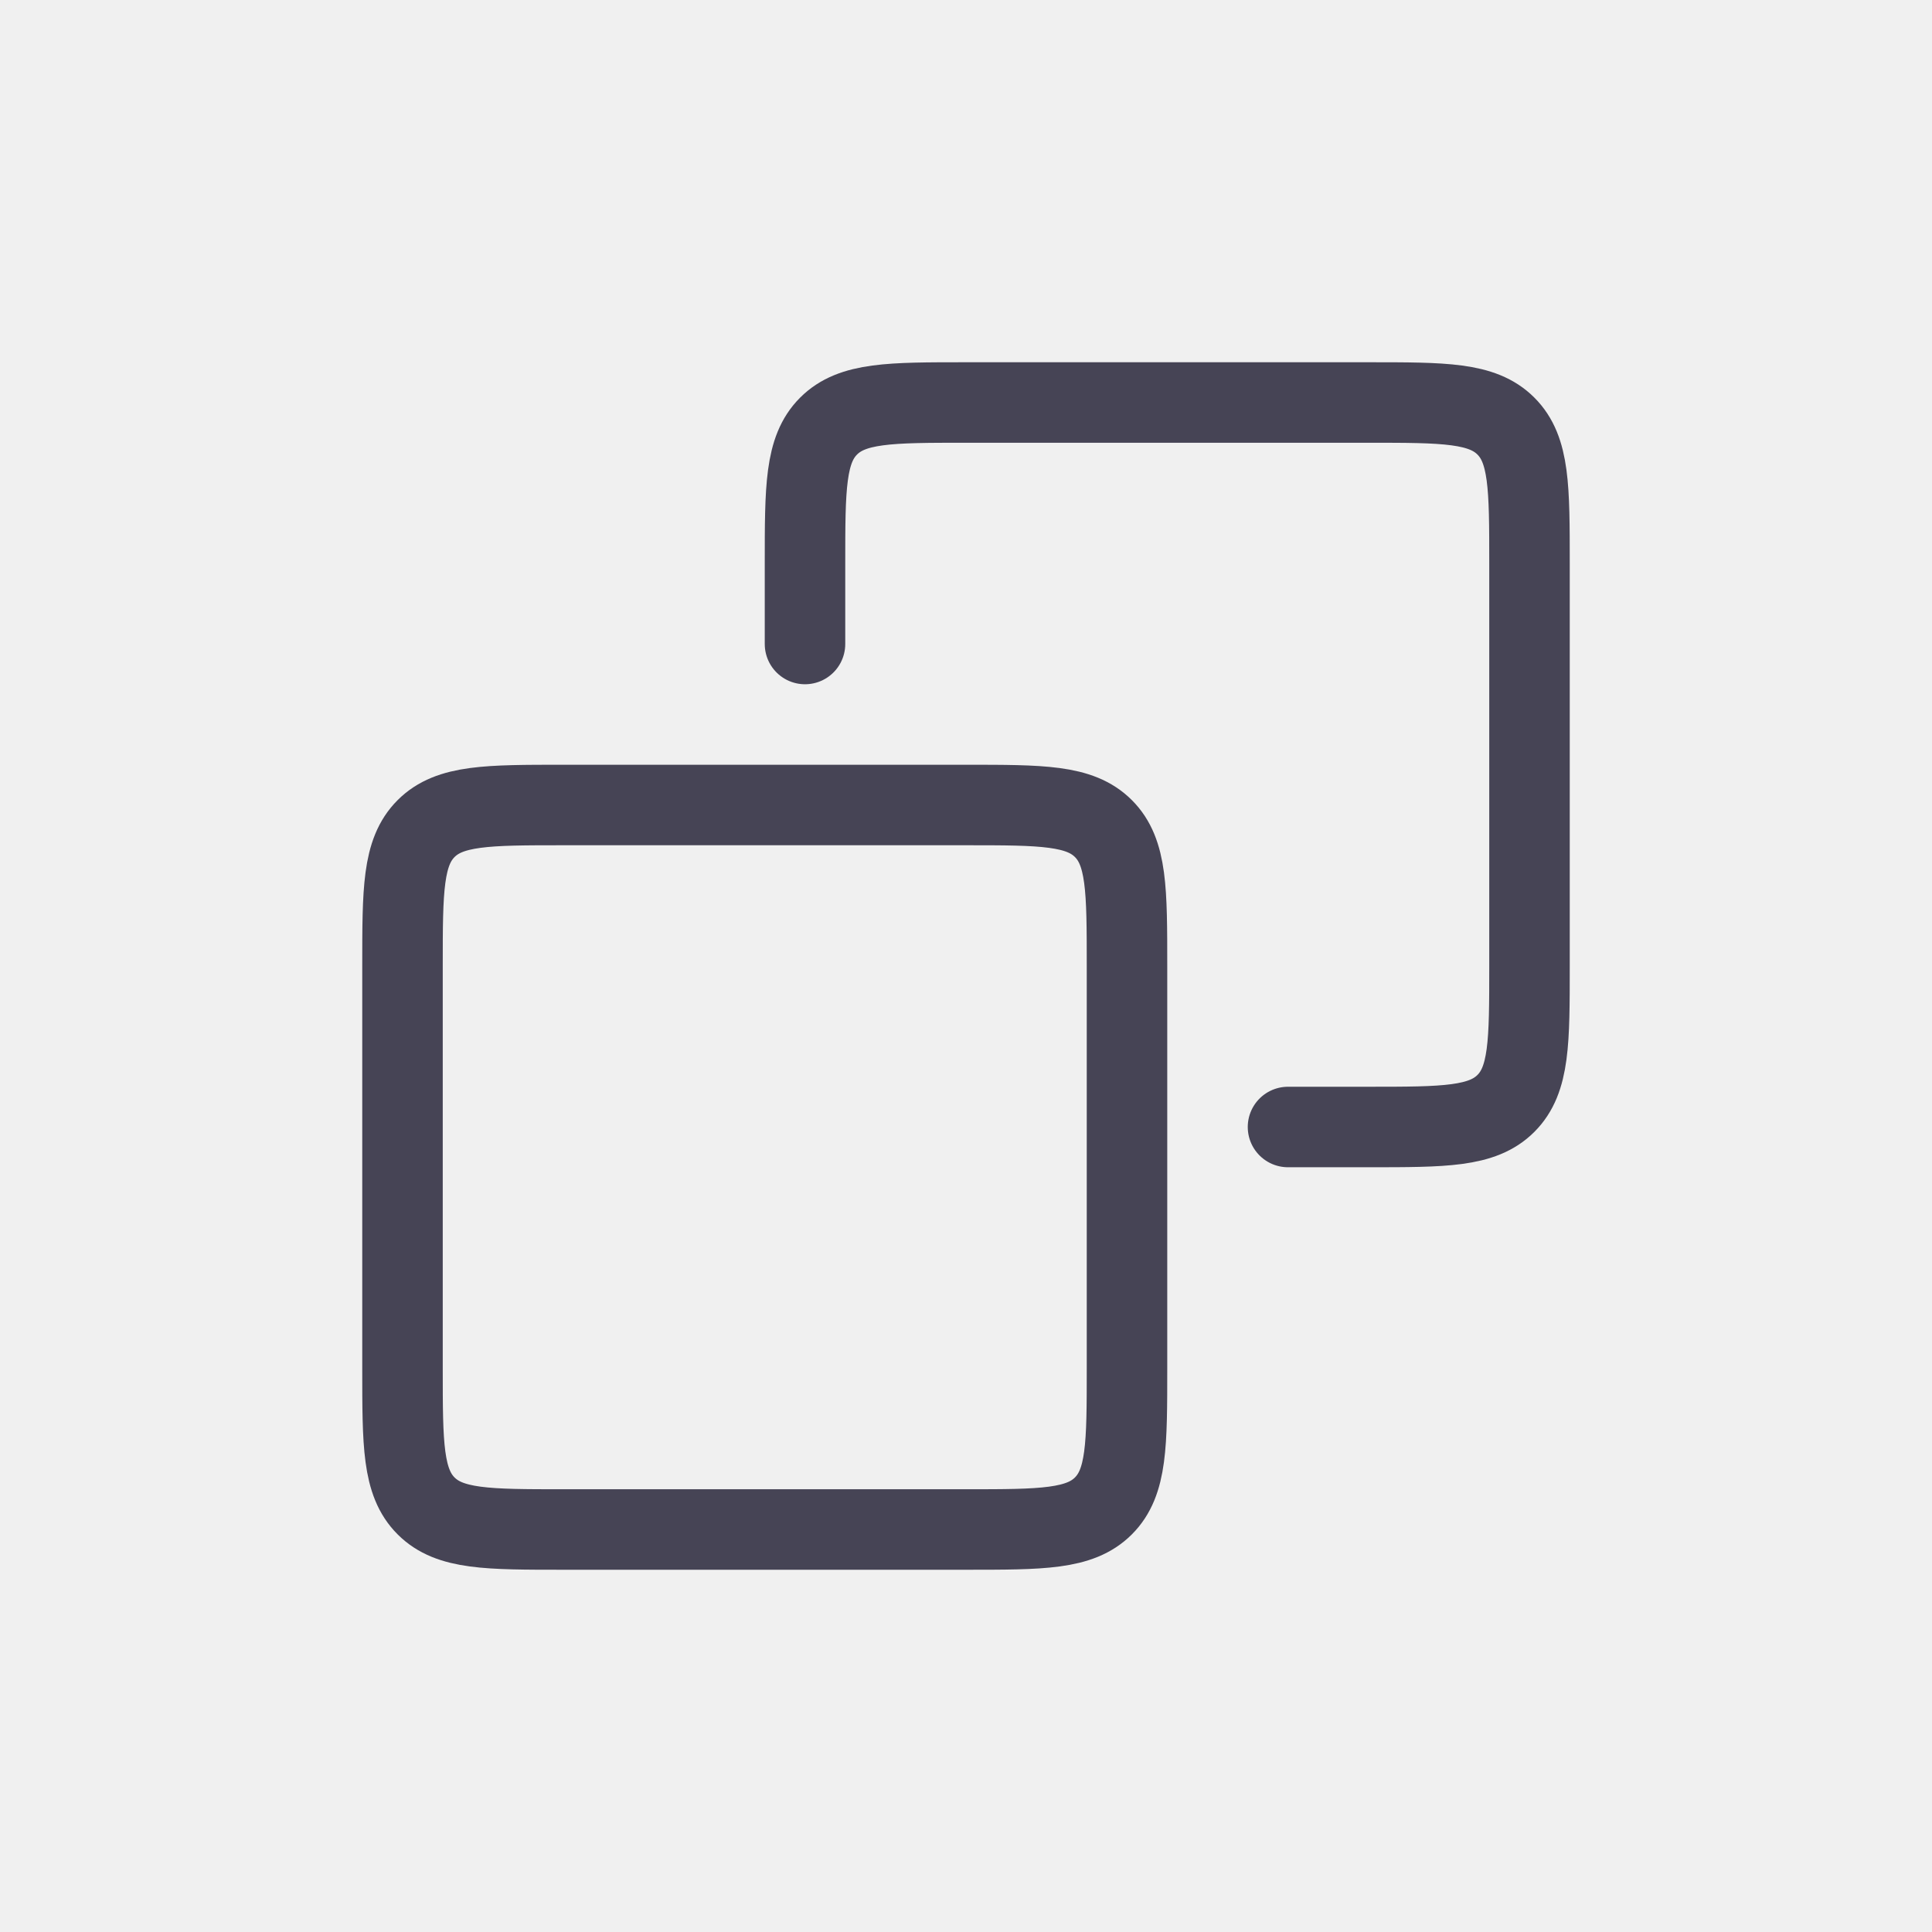
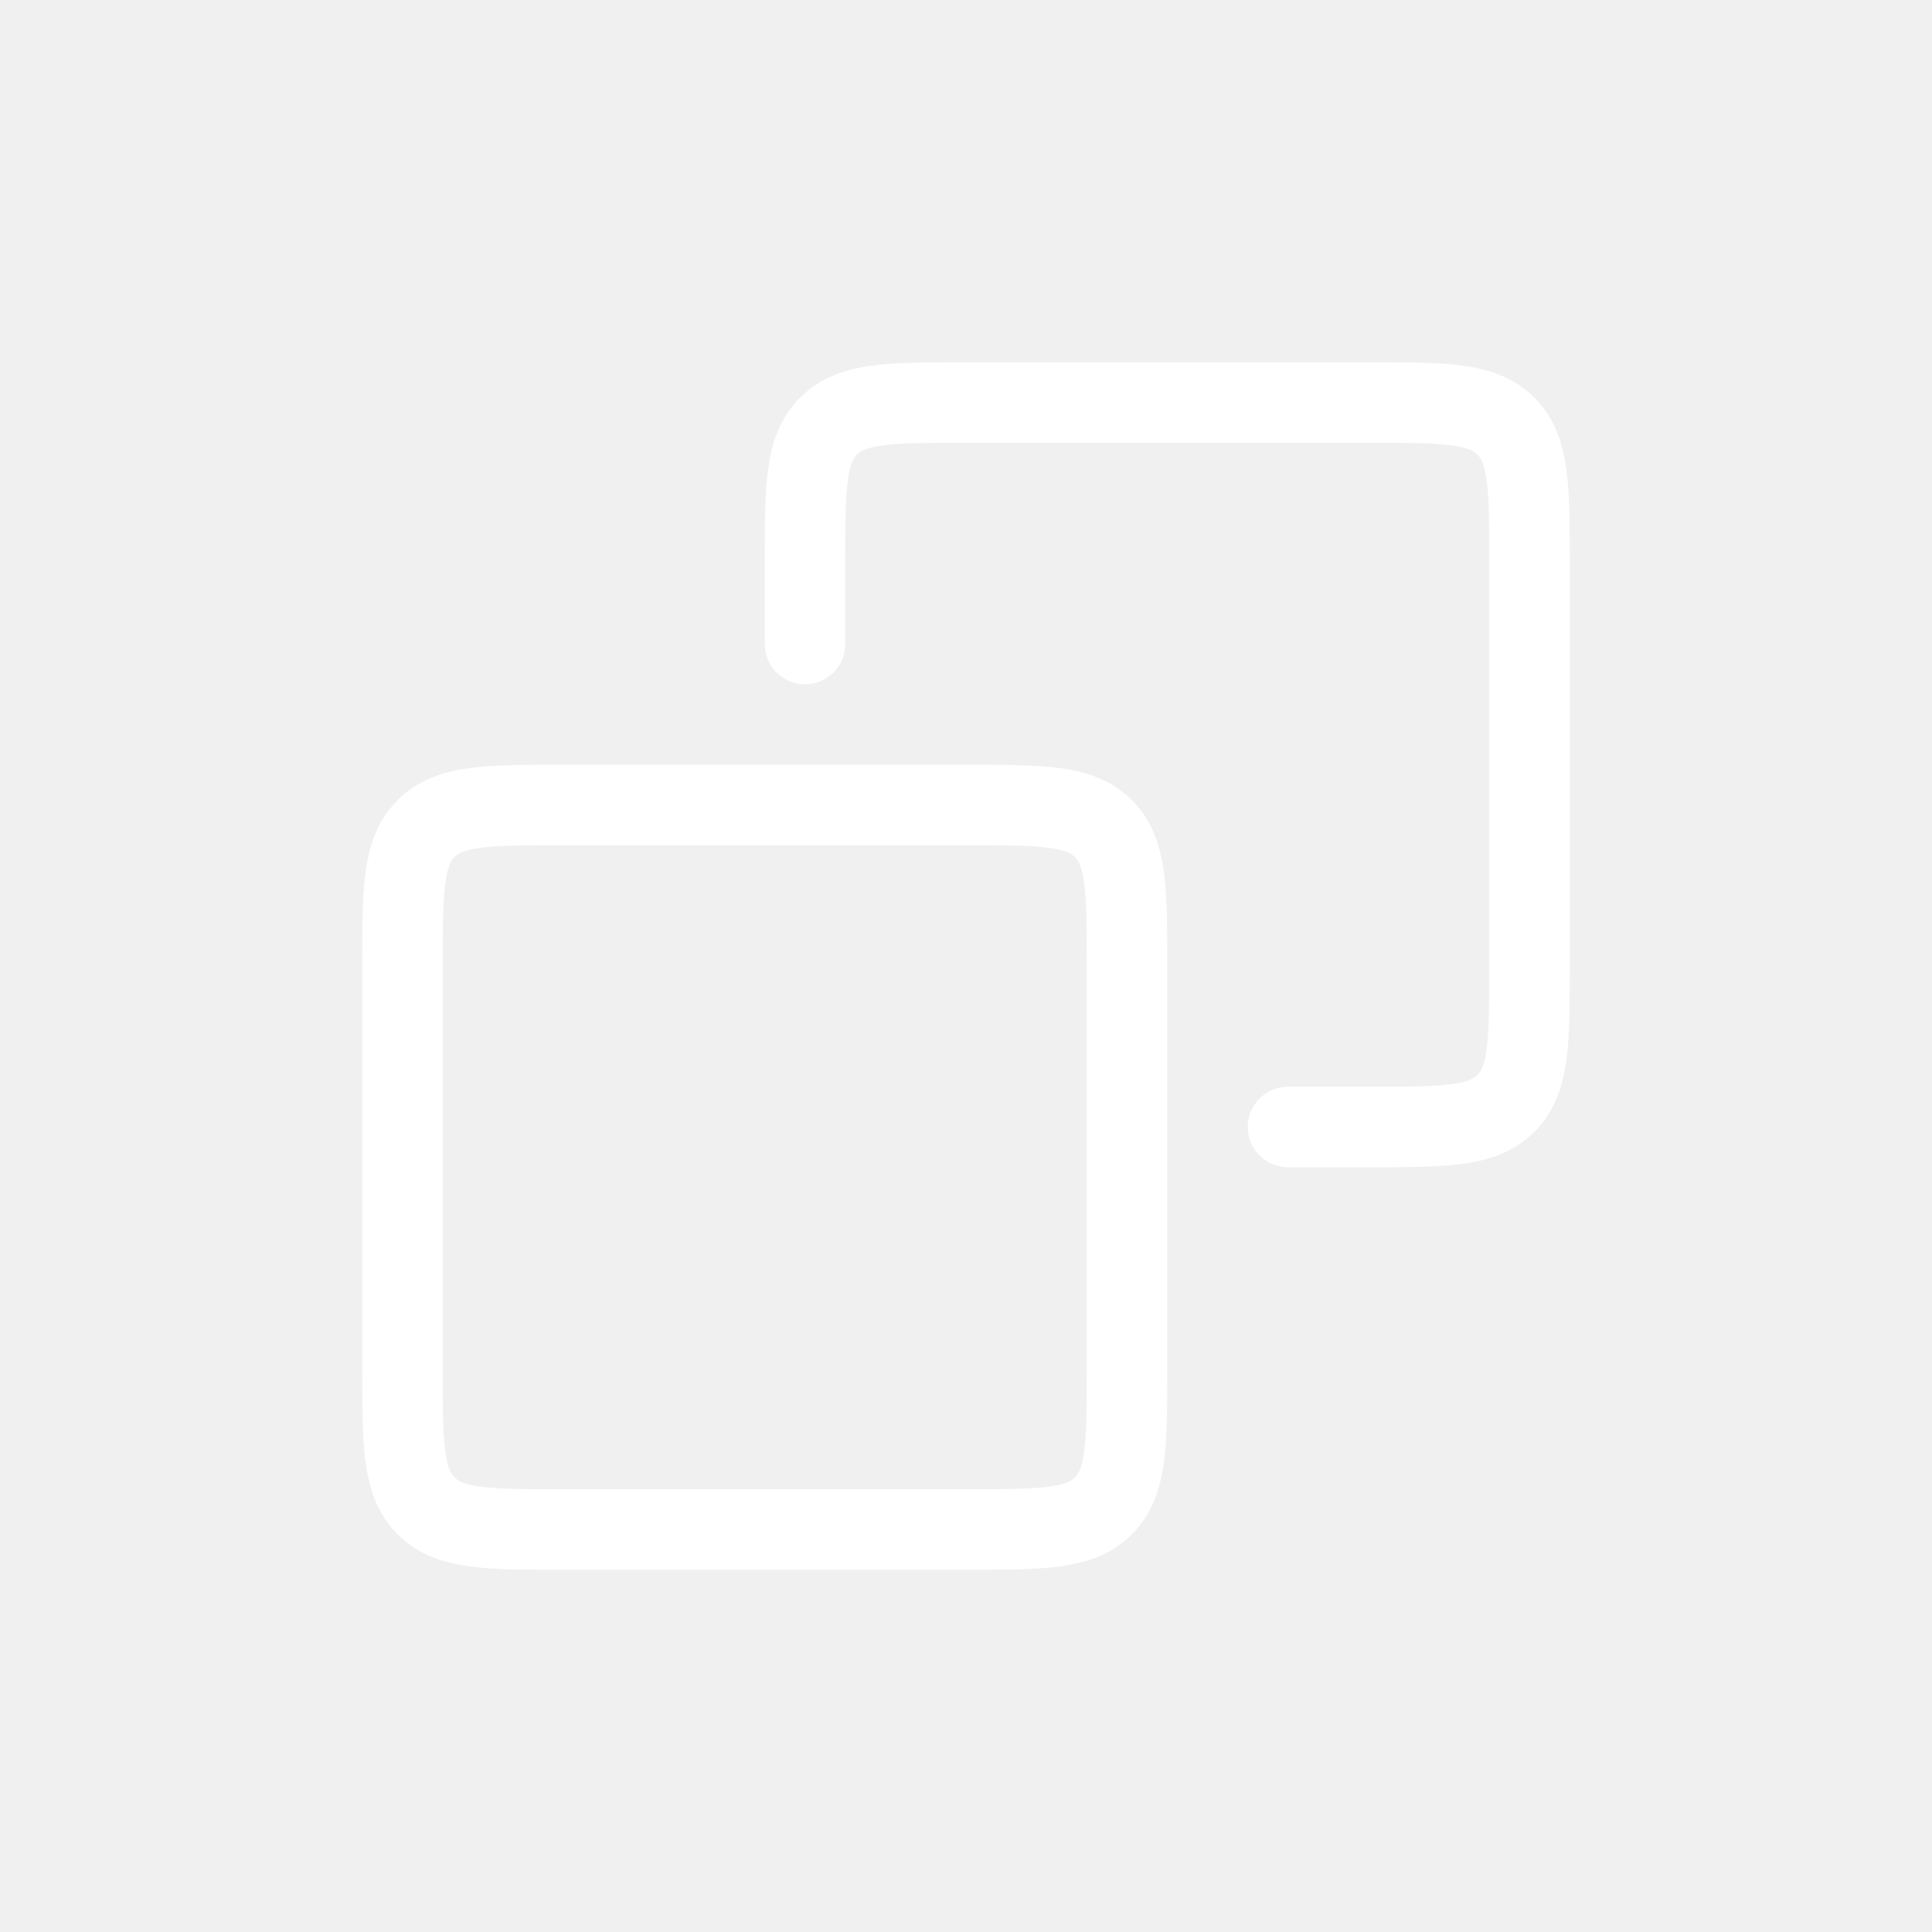
- <svg xmlns="http://www.w3.org/2000/svg" width="800px" height="800px" viewBox="0 0 24 24" fill="none">
-   <path d="M10 8V7C10 6.057 10 5.586 10.293 5.293C10.586 5 11.057 5 12 5H17C17.943 5 18.414 5 18.707 5.293C19 5.586 19 6.057 19 7V12C19 12.943 19 13.414 18.707 13.707C18.414 14 17.943 14 17 14H16M7 19H12C12.943 19 13.414 19 13.707 18.707C14 18.414 14 17.943 14 17V12C14 11.057 14 10.586 13.707 10.293C13.414 10 12.943 10 12 10H7C6.057 10 5.586 10 5.293 10.293C5 10.586 5 11.057 5 12V17C5 17.943 5 18.414 5.293 18.707C5.586 19 6.057 19 7 19Z" stroke="#464455" stroke-linecap="round" stroke-linejoin="round" />
+ <svg xmlns="http://www.w3.org/2000/svg" width="800" height="800" viewBox="0 0 800 800" fill="none">
+   <path d="M333.333 266.667V233.333C333.333 201.906 333.333 186.193 343.097 176.43C352.86 166.667 368.573 166.667 400 166.667H566.667C598.093 166.667 613.807 166.667 623.57 176.43C633.333 186.193 633.333 201.906 633.333 233.333V400C633.333 431.427 633.333 447.14 623.57 456.903C613.807 466.667 598.093 466.667 566.667 466.667H533.333M233.333 633.333H400C431.427 633.333 447.14 633.333 456.903 623.57C466.667 613.807 466.667 598.093 466.667 566.667V400C466.667 368.573 466.667 352.86 456.903 343.097C447.14 333.333 431.427 333.333 400 333.333H233.333C201.906 333.333 186.193 333.333 176.43 343.097C166.667 352.86 166.667 368.573 166.667 400V566.667C166.667 598.093 166.667 613.807 176.43 623.57C186.193 633.333 201.906 633.333 233.333 633.333Z" stroke="white" stroke-width="33.333" stroke-linecap="round" stroke-linejoin="round" />
</svg>
